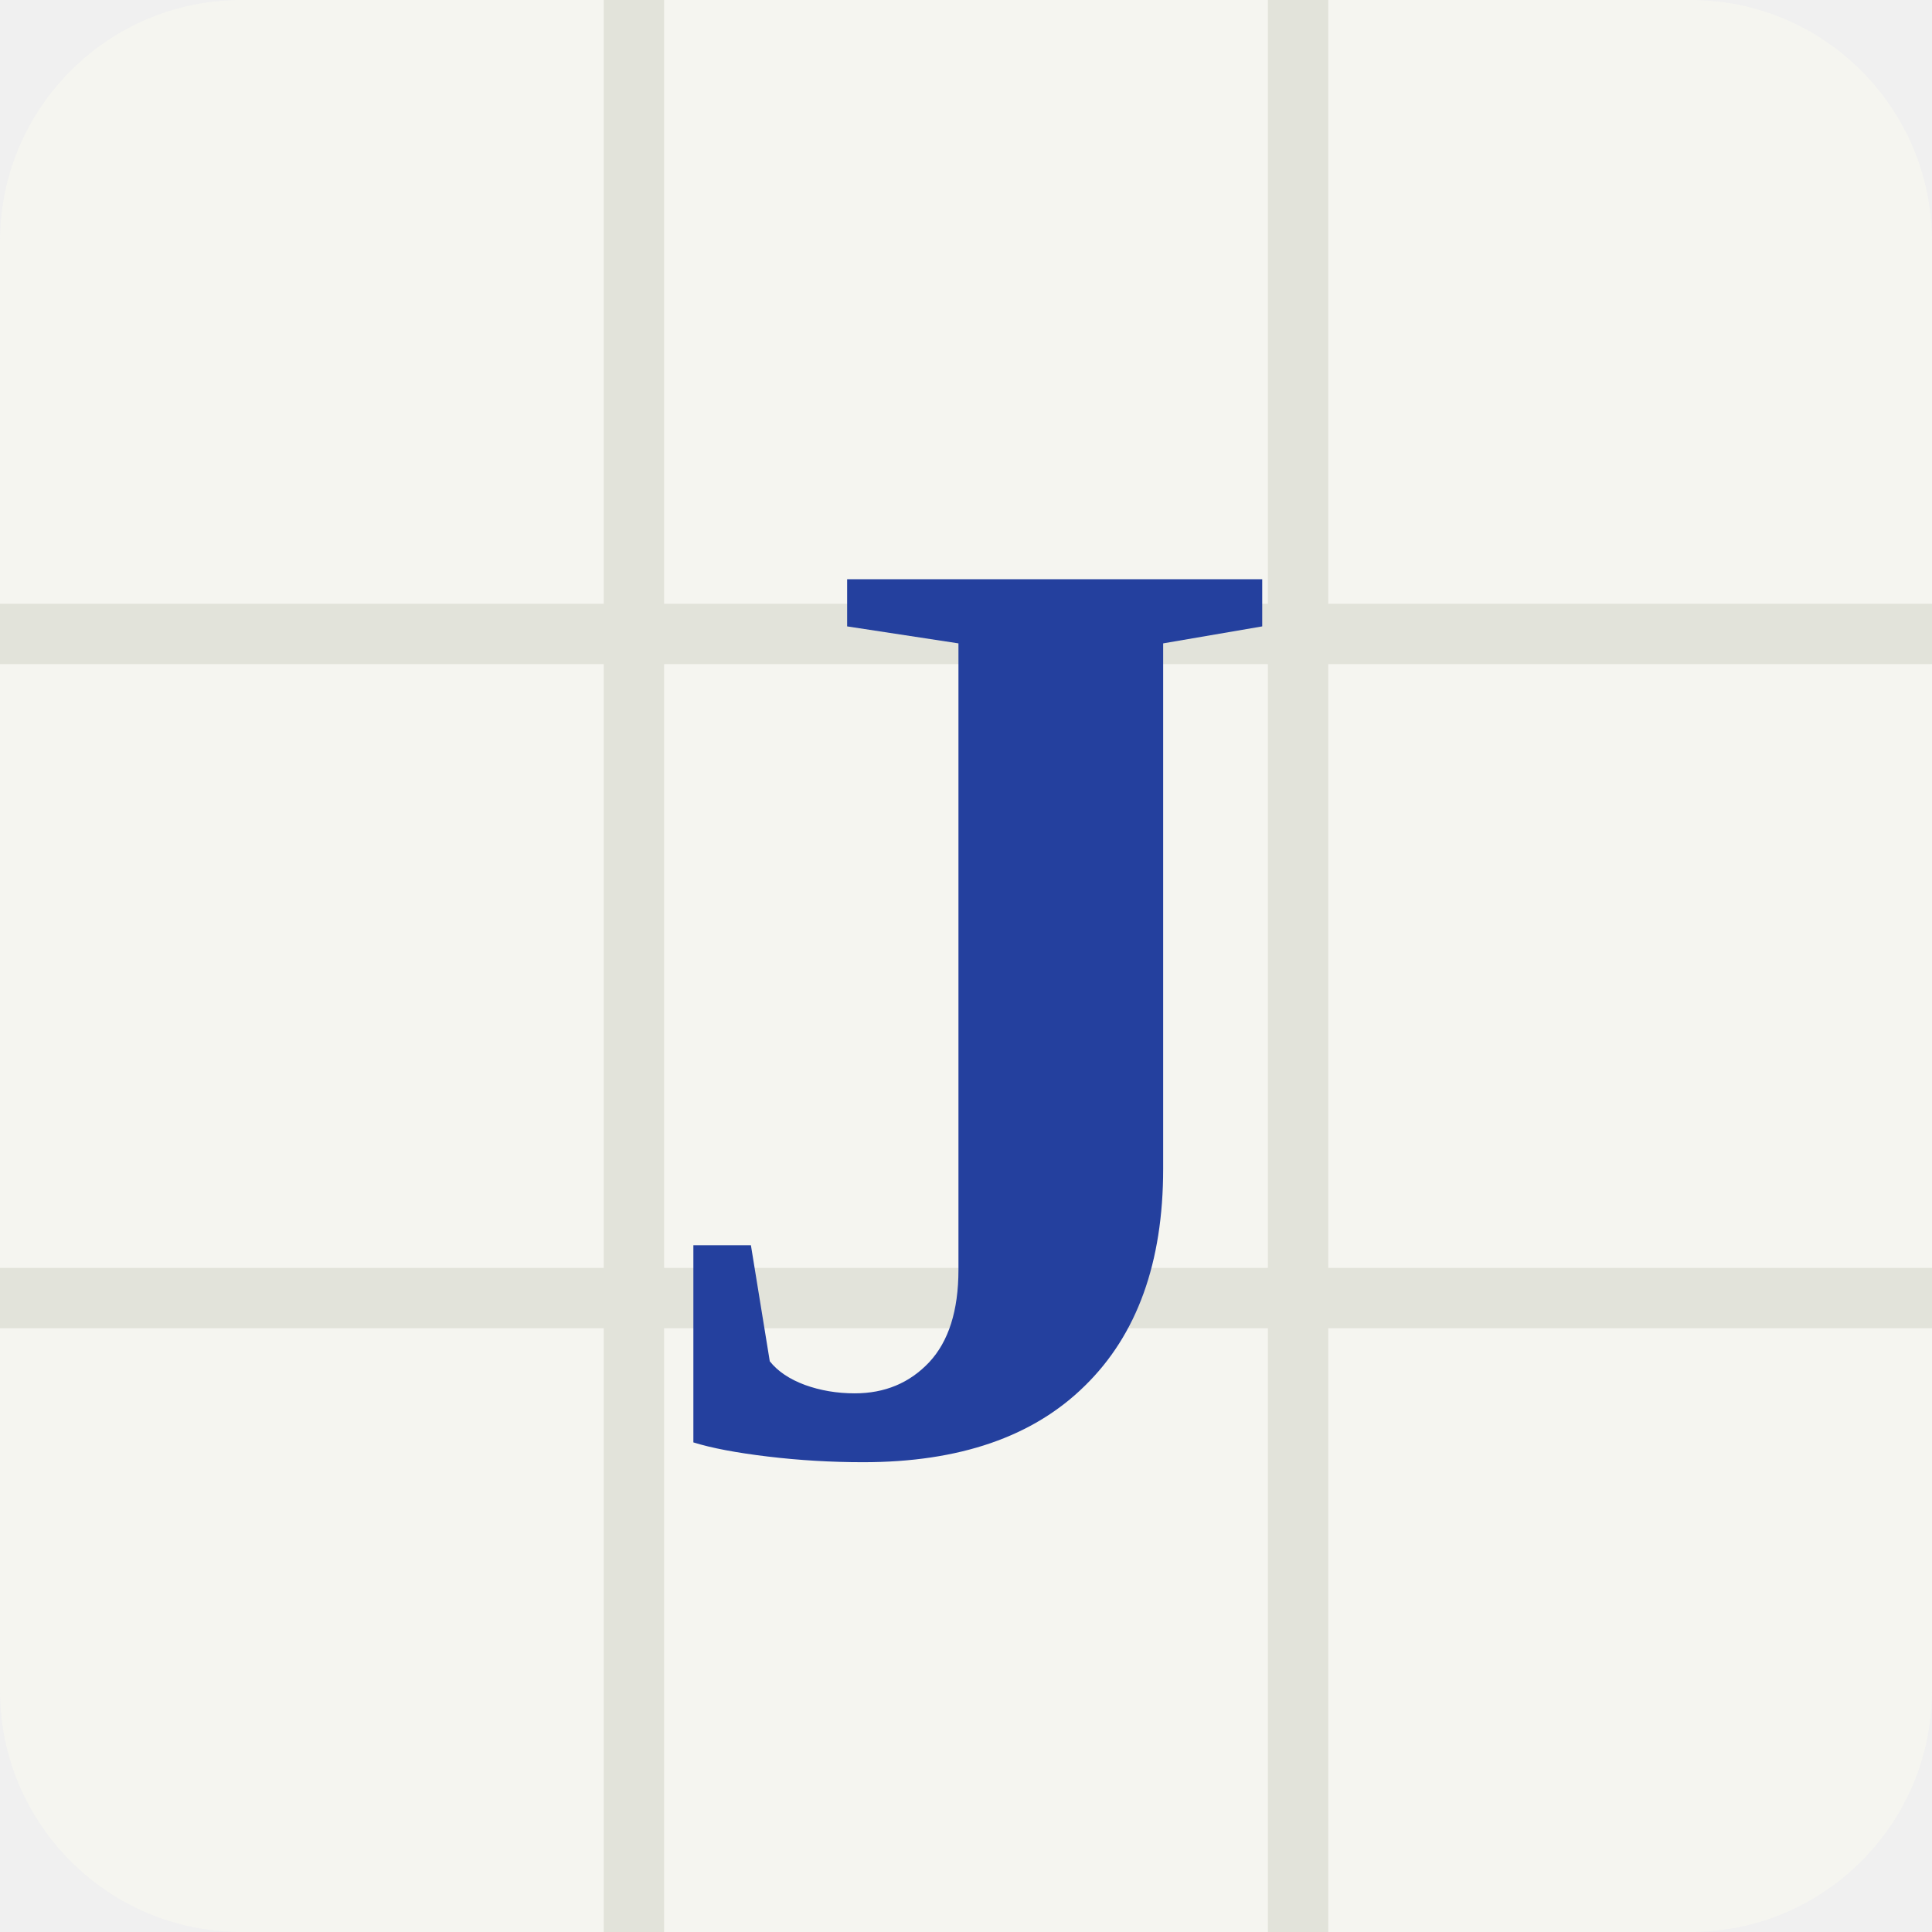
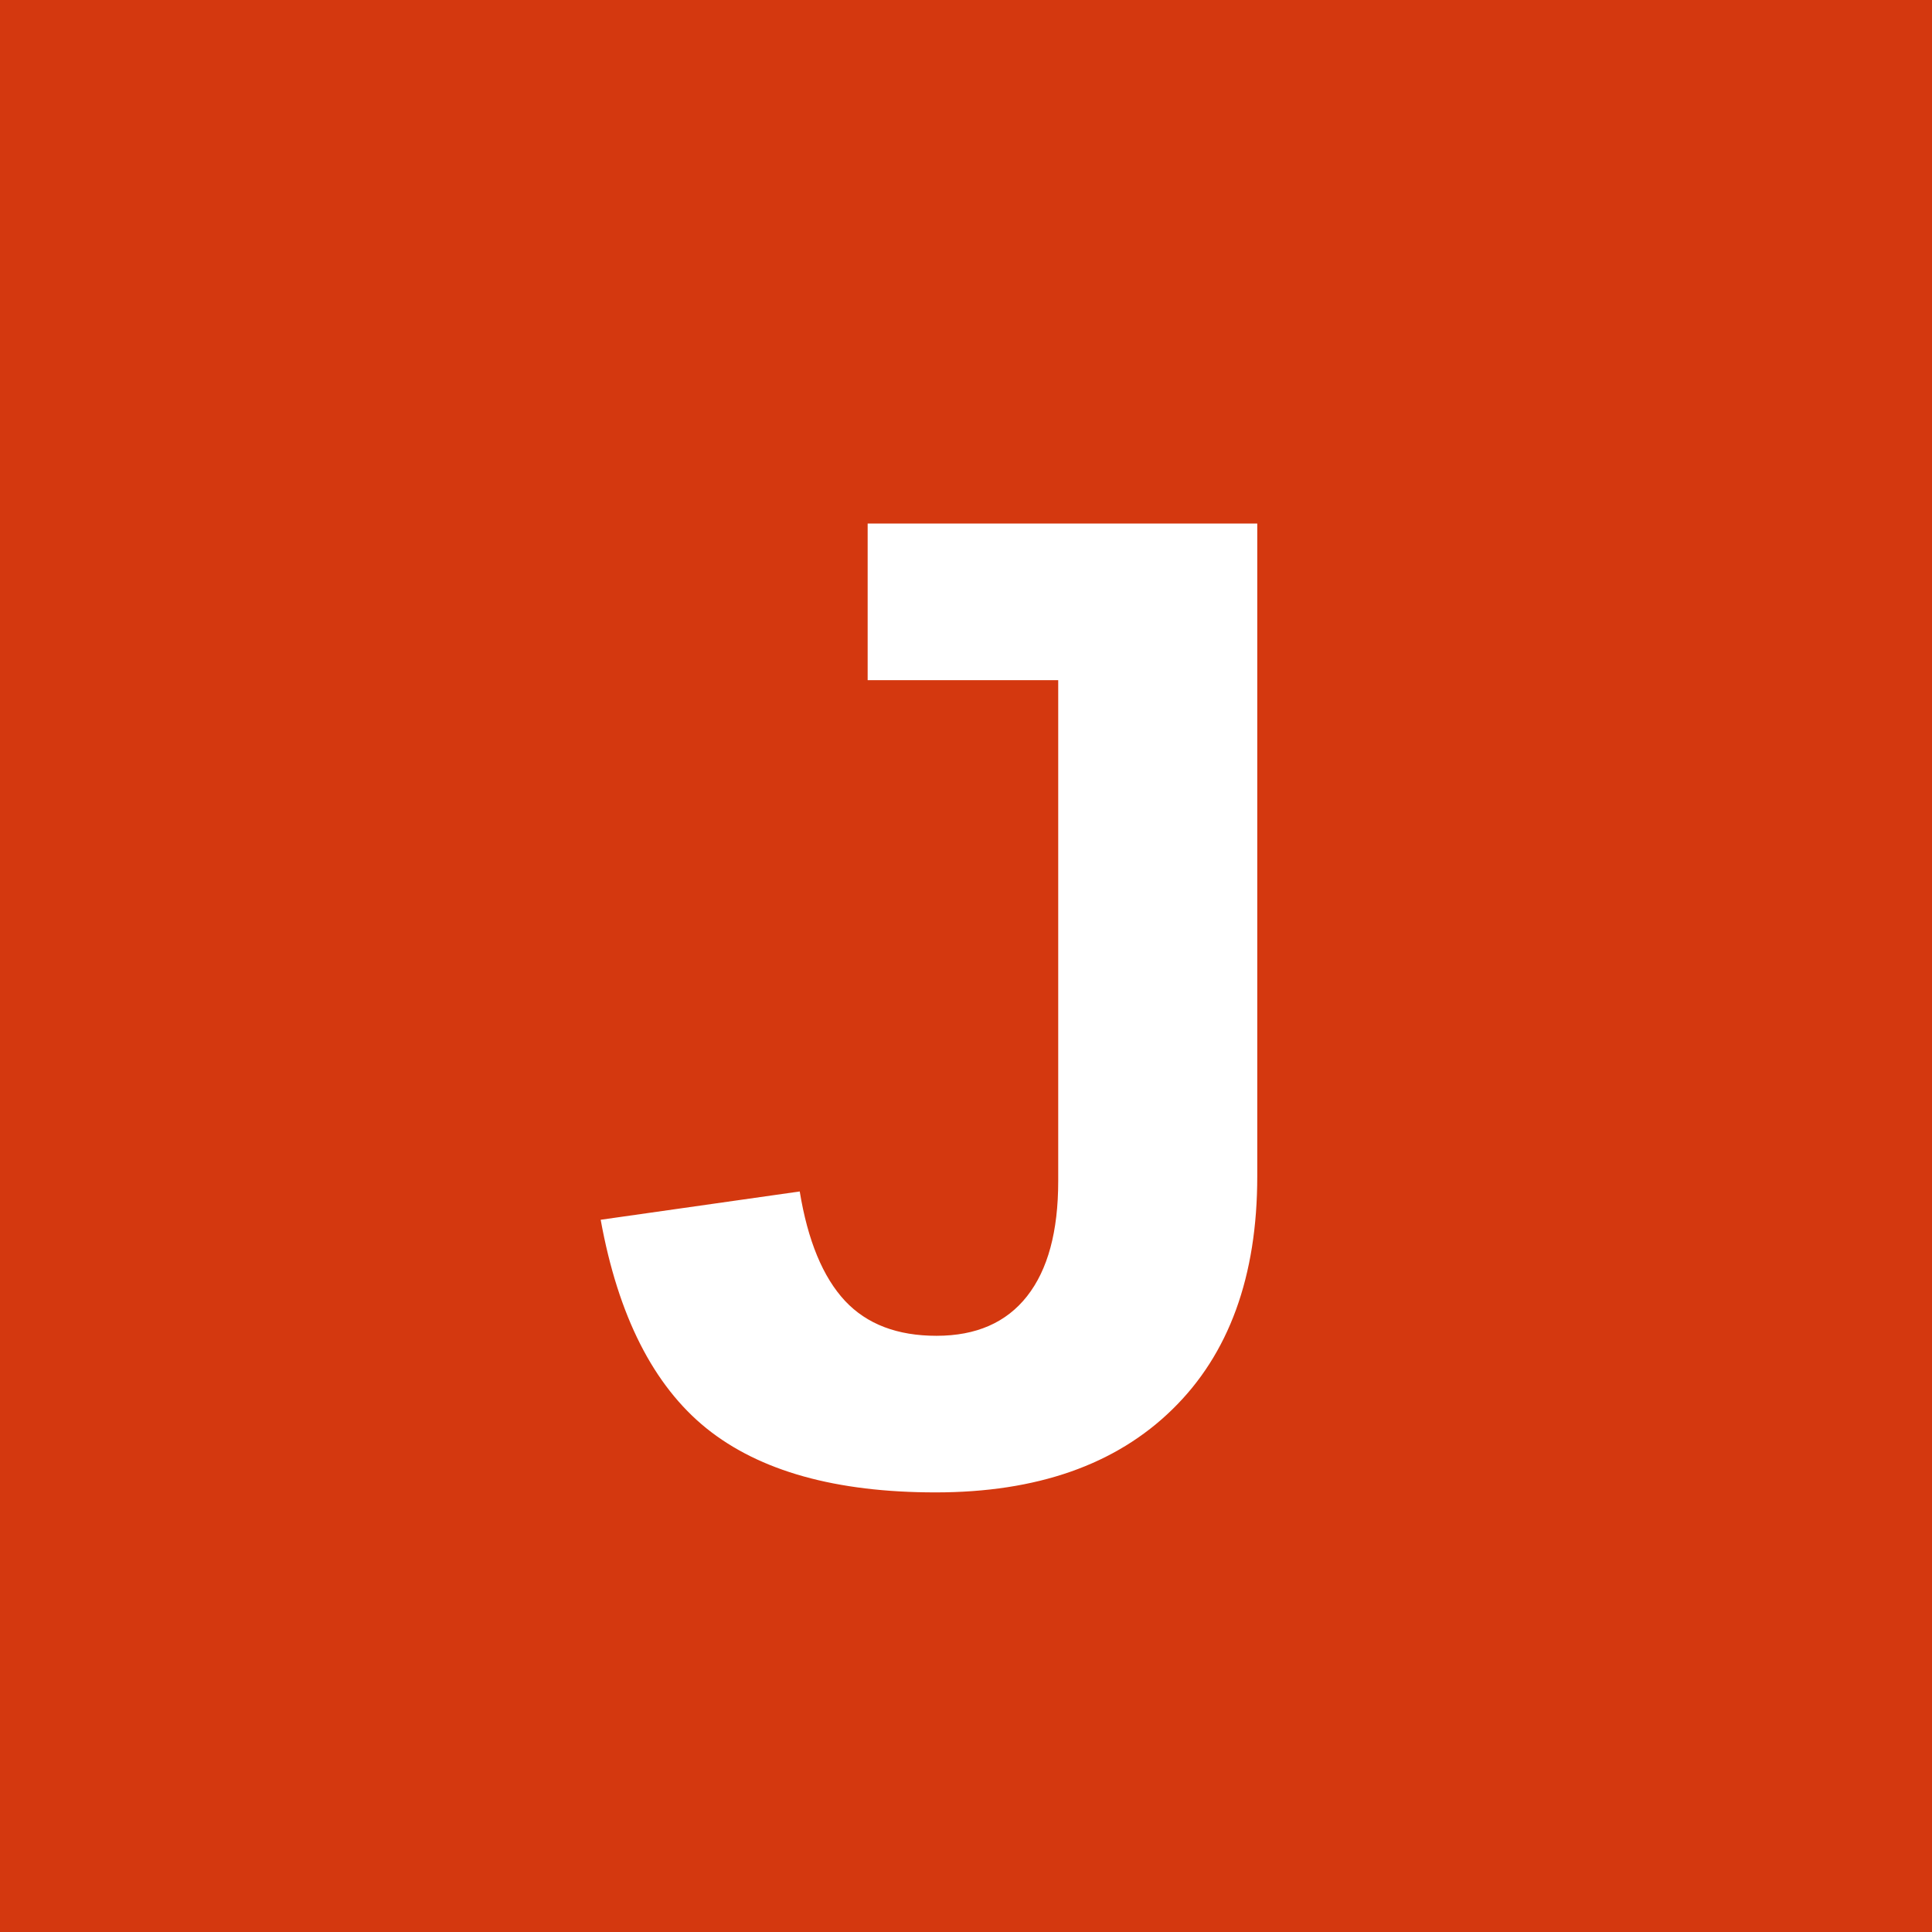
<svg xmlns="http://www.w3.org/2000/svg" viewBox="0 0 32 32">
-   <rect width="32" height="32" rx="4" fill="#f5f5f0" />
-   <g stroke="#e2e3da" stroke-width="1">
-     <path d="M0 10.5h32M0 21.5h32M10.5 0v32M21.5 0v32" />
-   </g>
-   <text x="16" y="24" text-anchor="middle" font-family="Georgia, 'Times New Roman', serif" font-weight="bold" font-size="22" fill="#24409e">J</text>
-   <style>
-     @media (prefers-color-scheme: dark) {
-       rect { fill: #101c33; }
-       g { stroke: #1c2c4d; }
-       text { fill: #7fa3f0; }
-     }
-   </style>
+   <rect width="32" height="32" fill="#d4380f" />
+   <text x="16" y="24.5" text-anchor="middle" font-family="Arial, Helvetica, sans-serif" font-weight="900" font-size="23" fill="#ffffff">J</text>
</svg>
